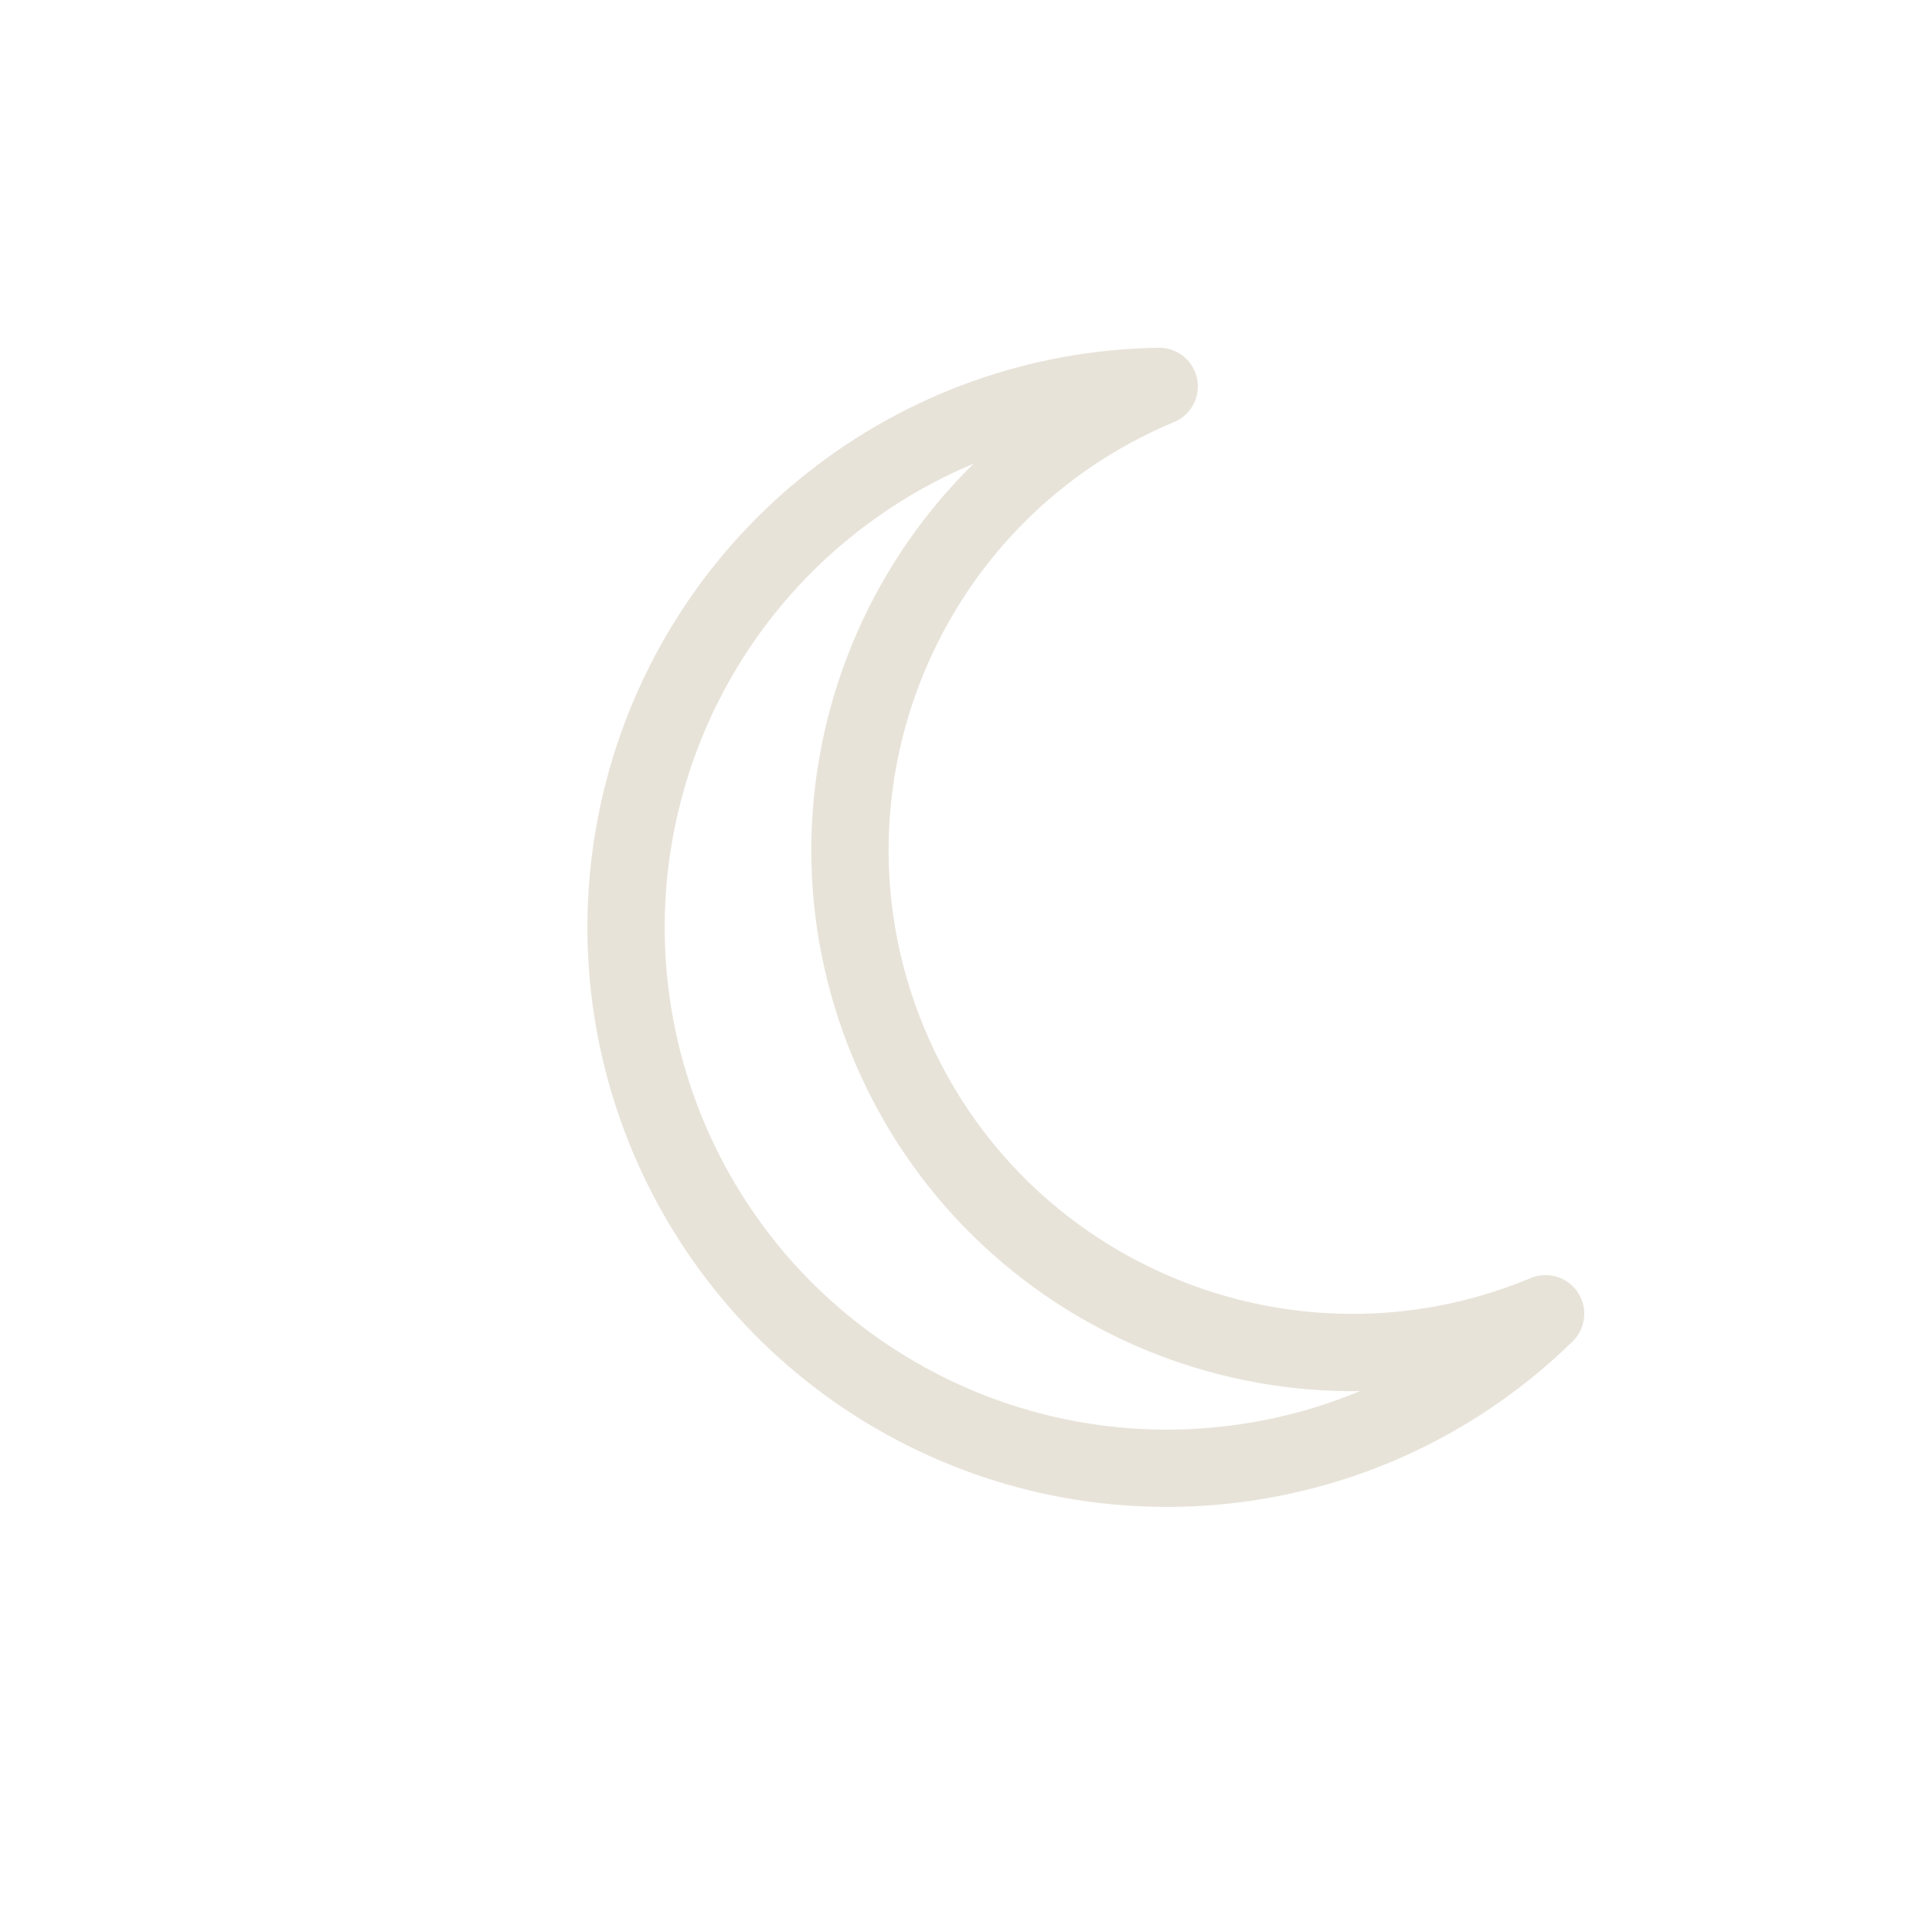
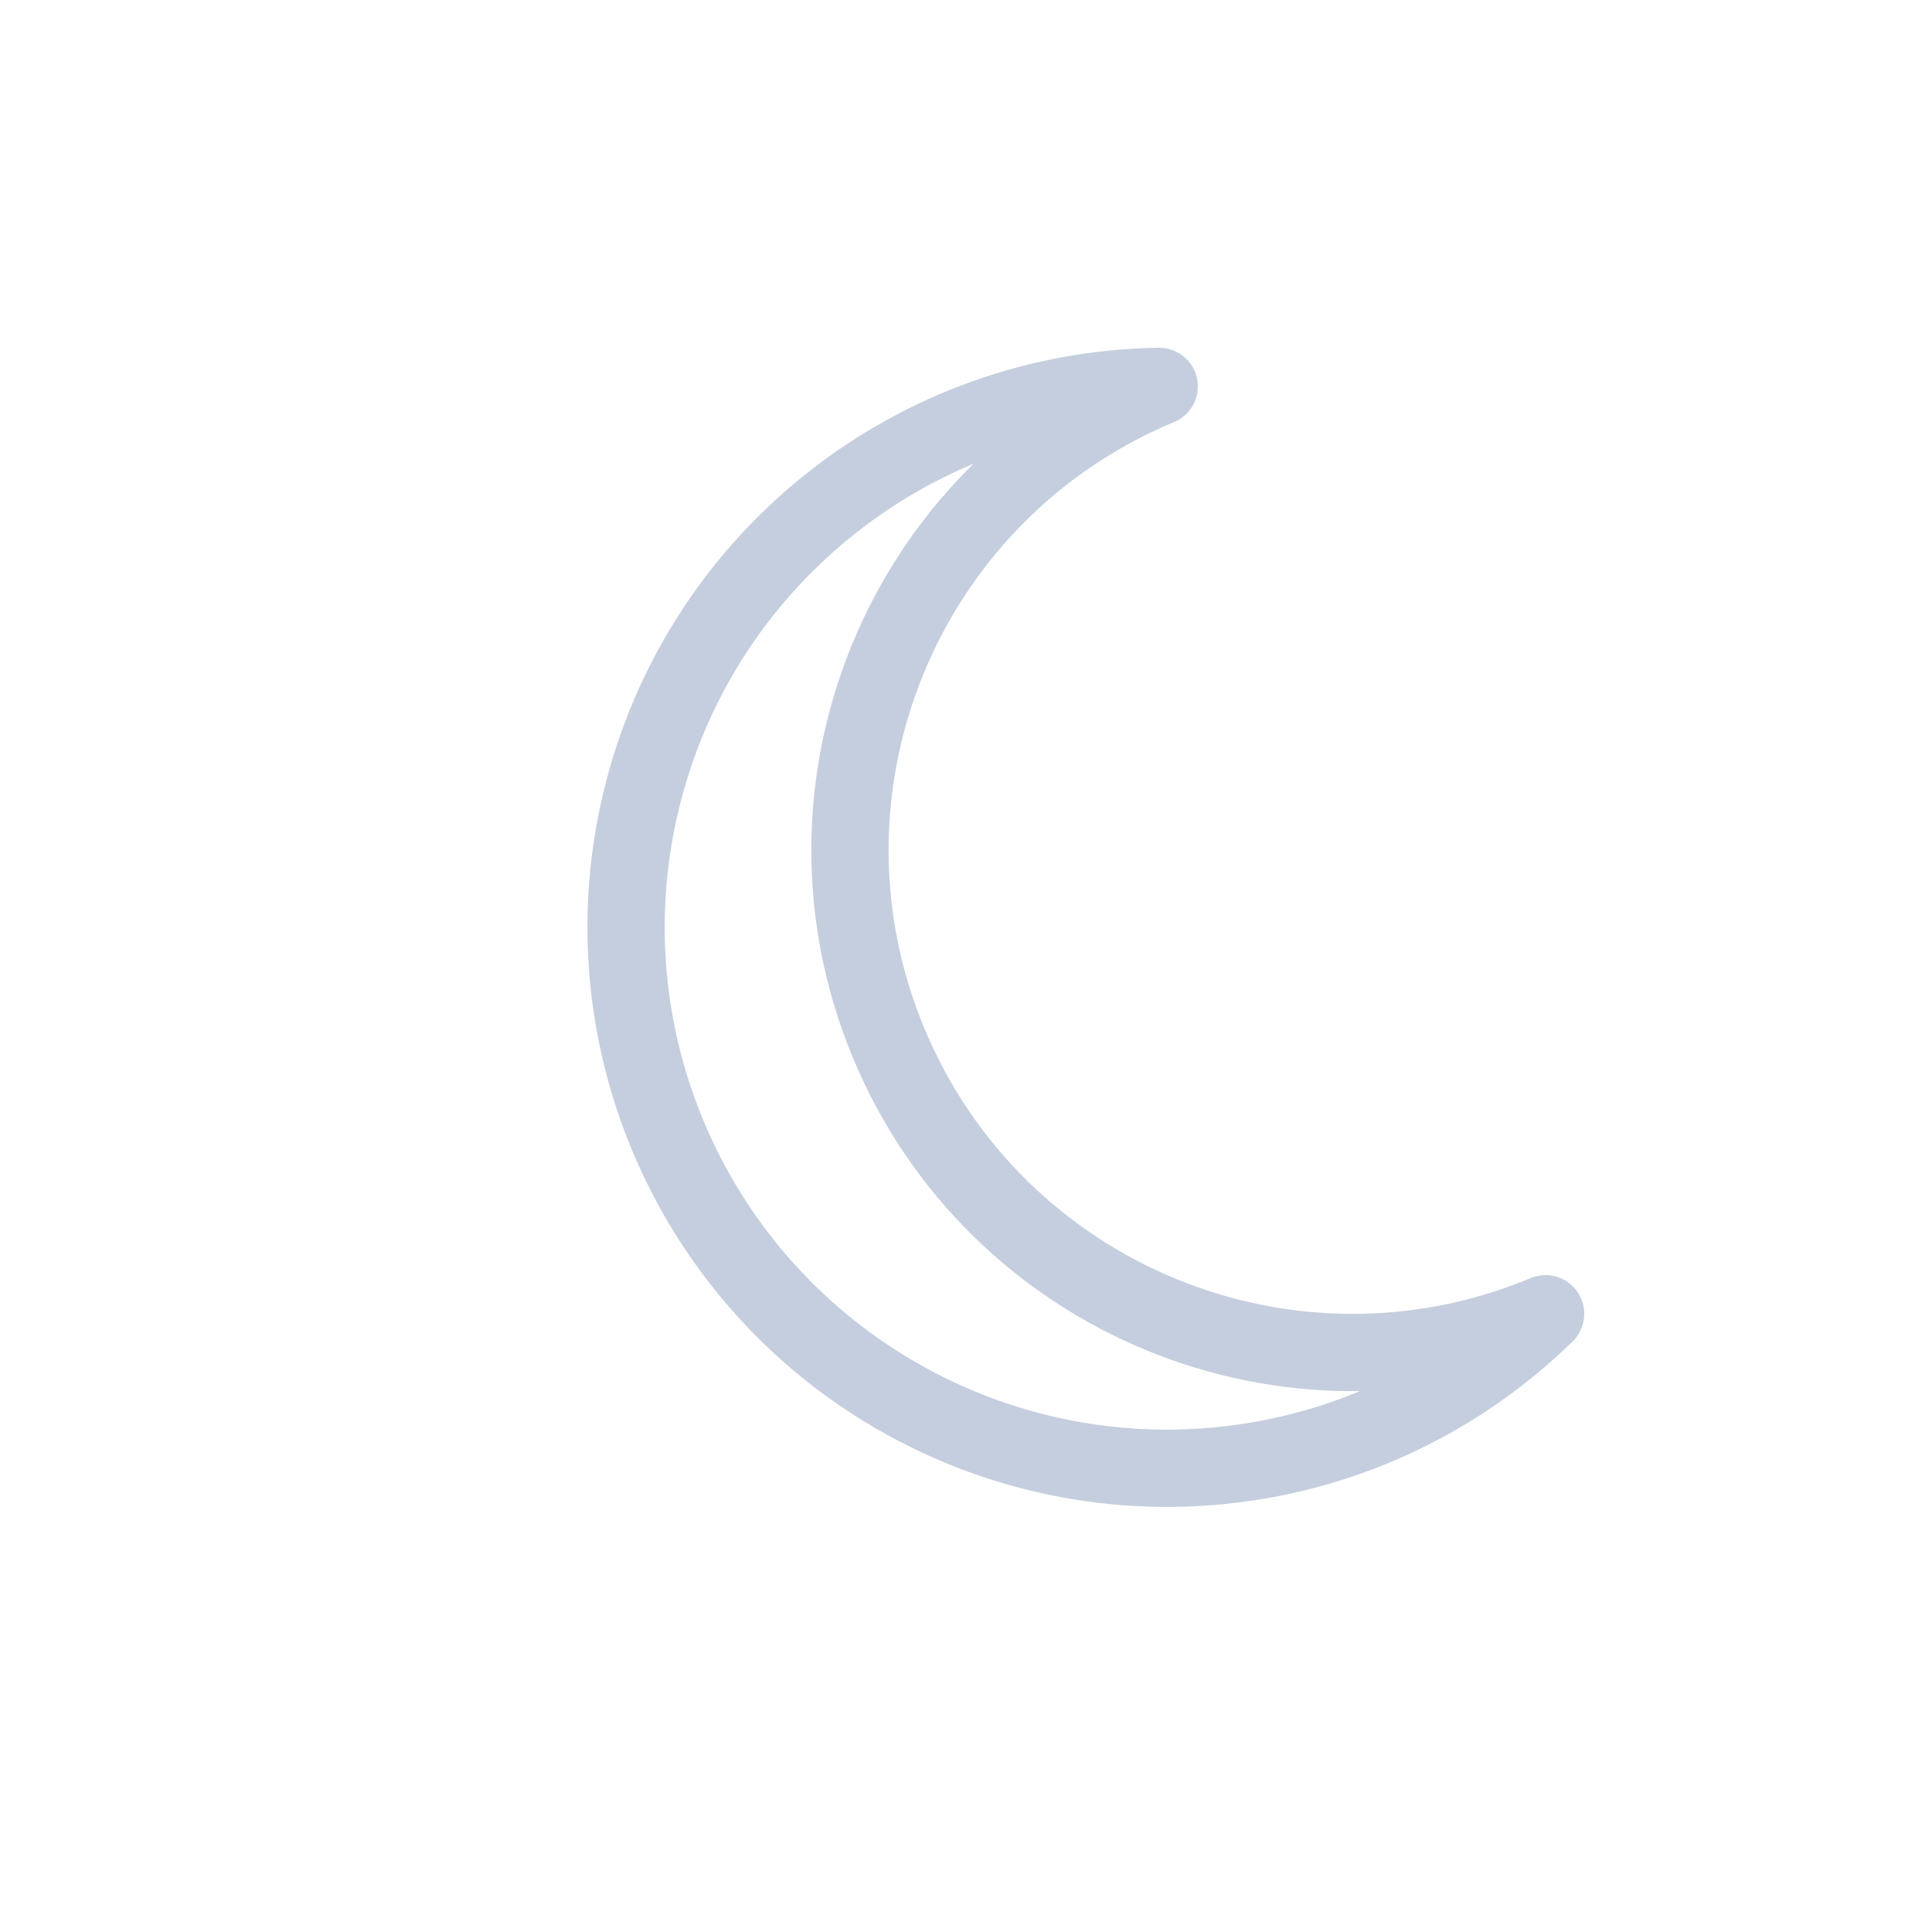
<svg xmlns="http://www.w3.org/2000/svg" viewBox="0 0 50 50" fill="none" aria-hidden="true">
-   <path d="M30 10a14 14 0 1 0 10 24A11 11 0 0 1 30 10z" stroke="#e8e3d9" stroke-width="2" stroke-linejoin="round" />
+   <path d="M30 10a14 14 0 1 0 10 24A11 11 0 0 1 30 10z" stroke="#c5cede" stroke-width="2" stroke-linejoin="round" />
</svg>
